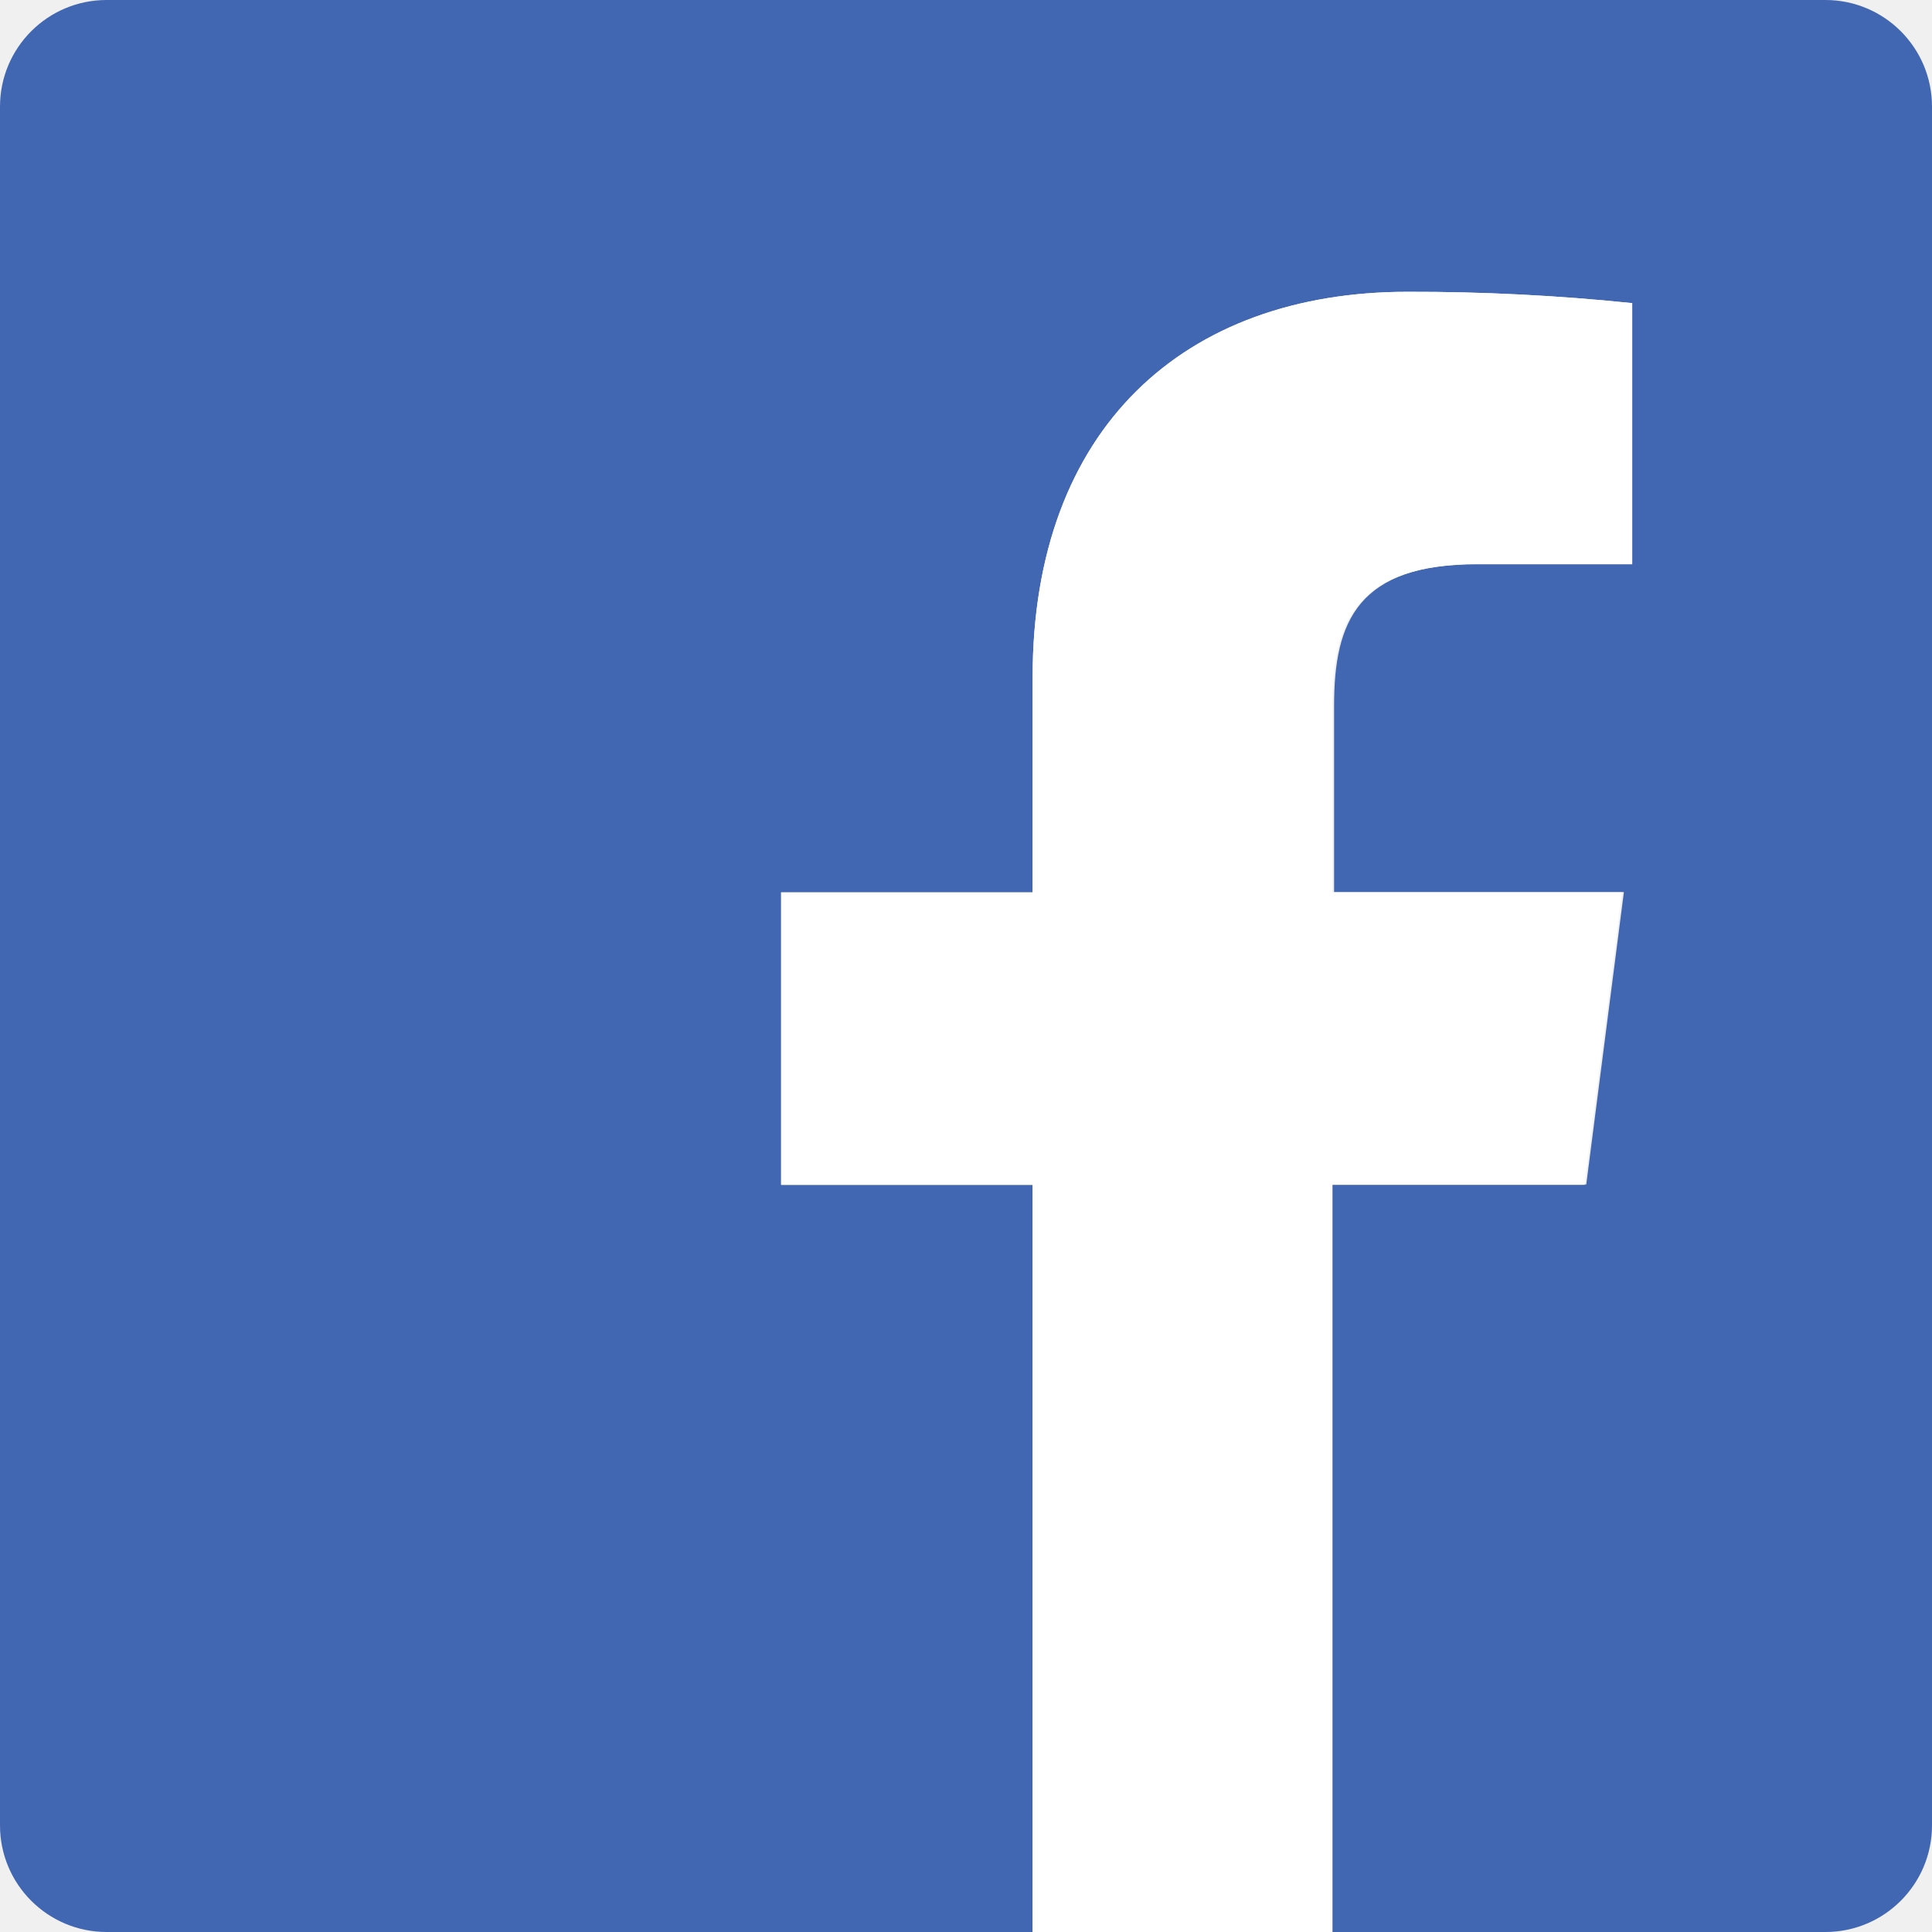
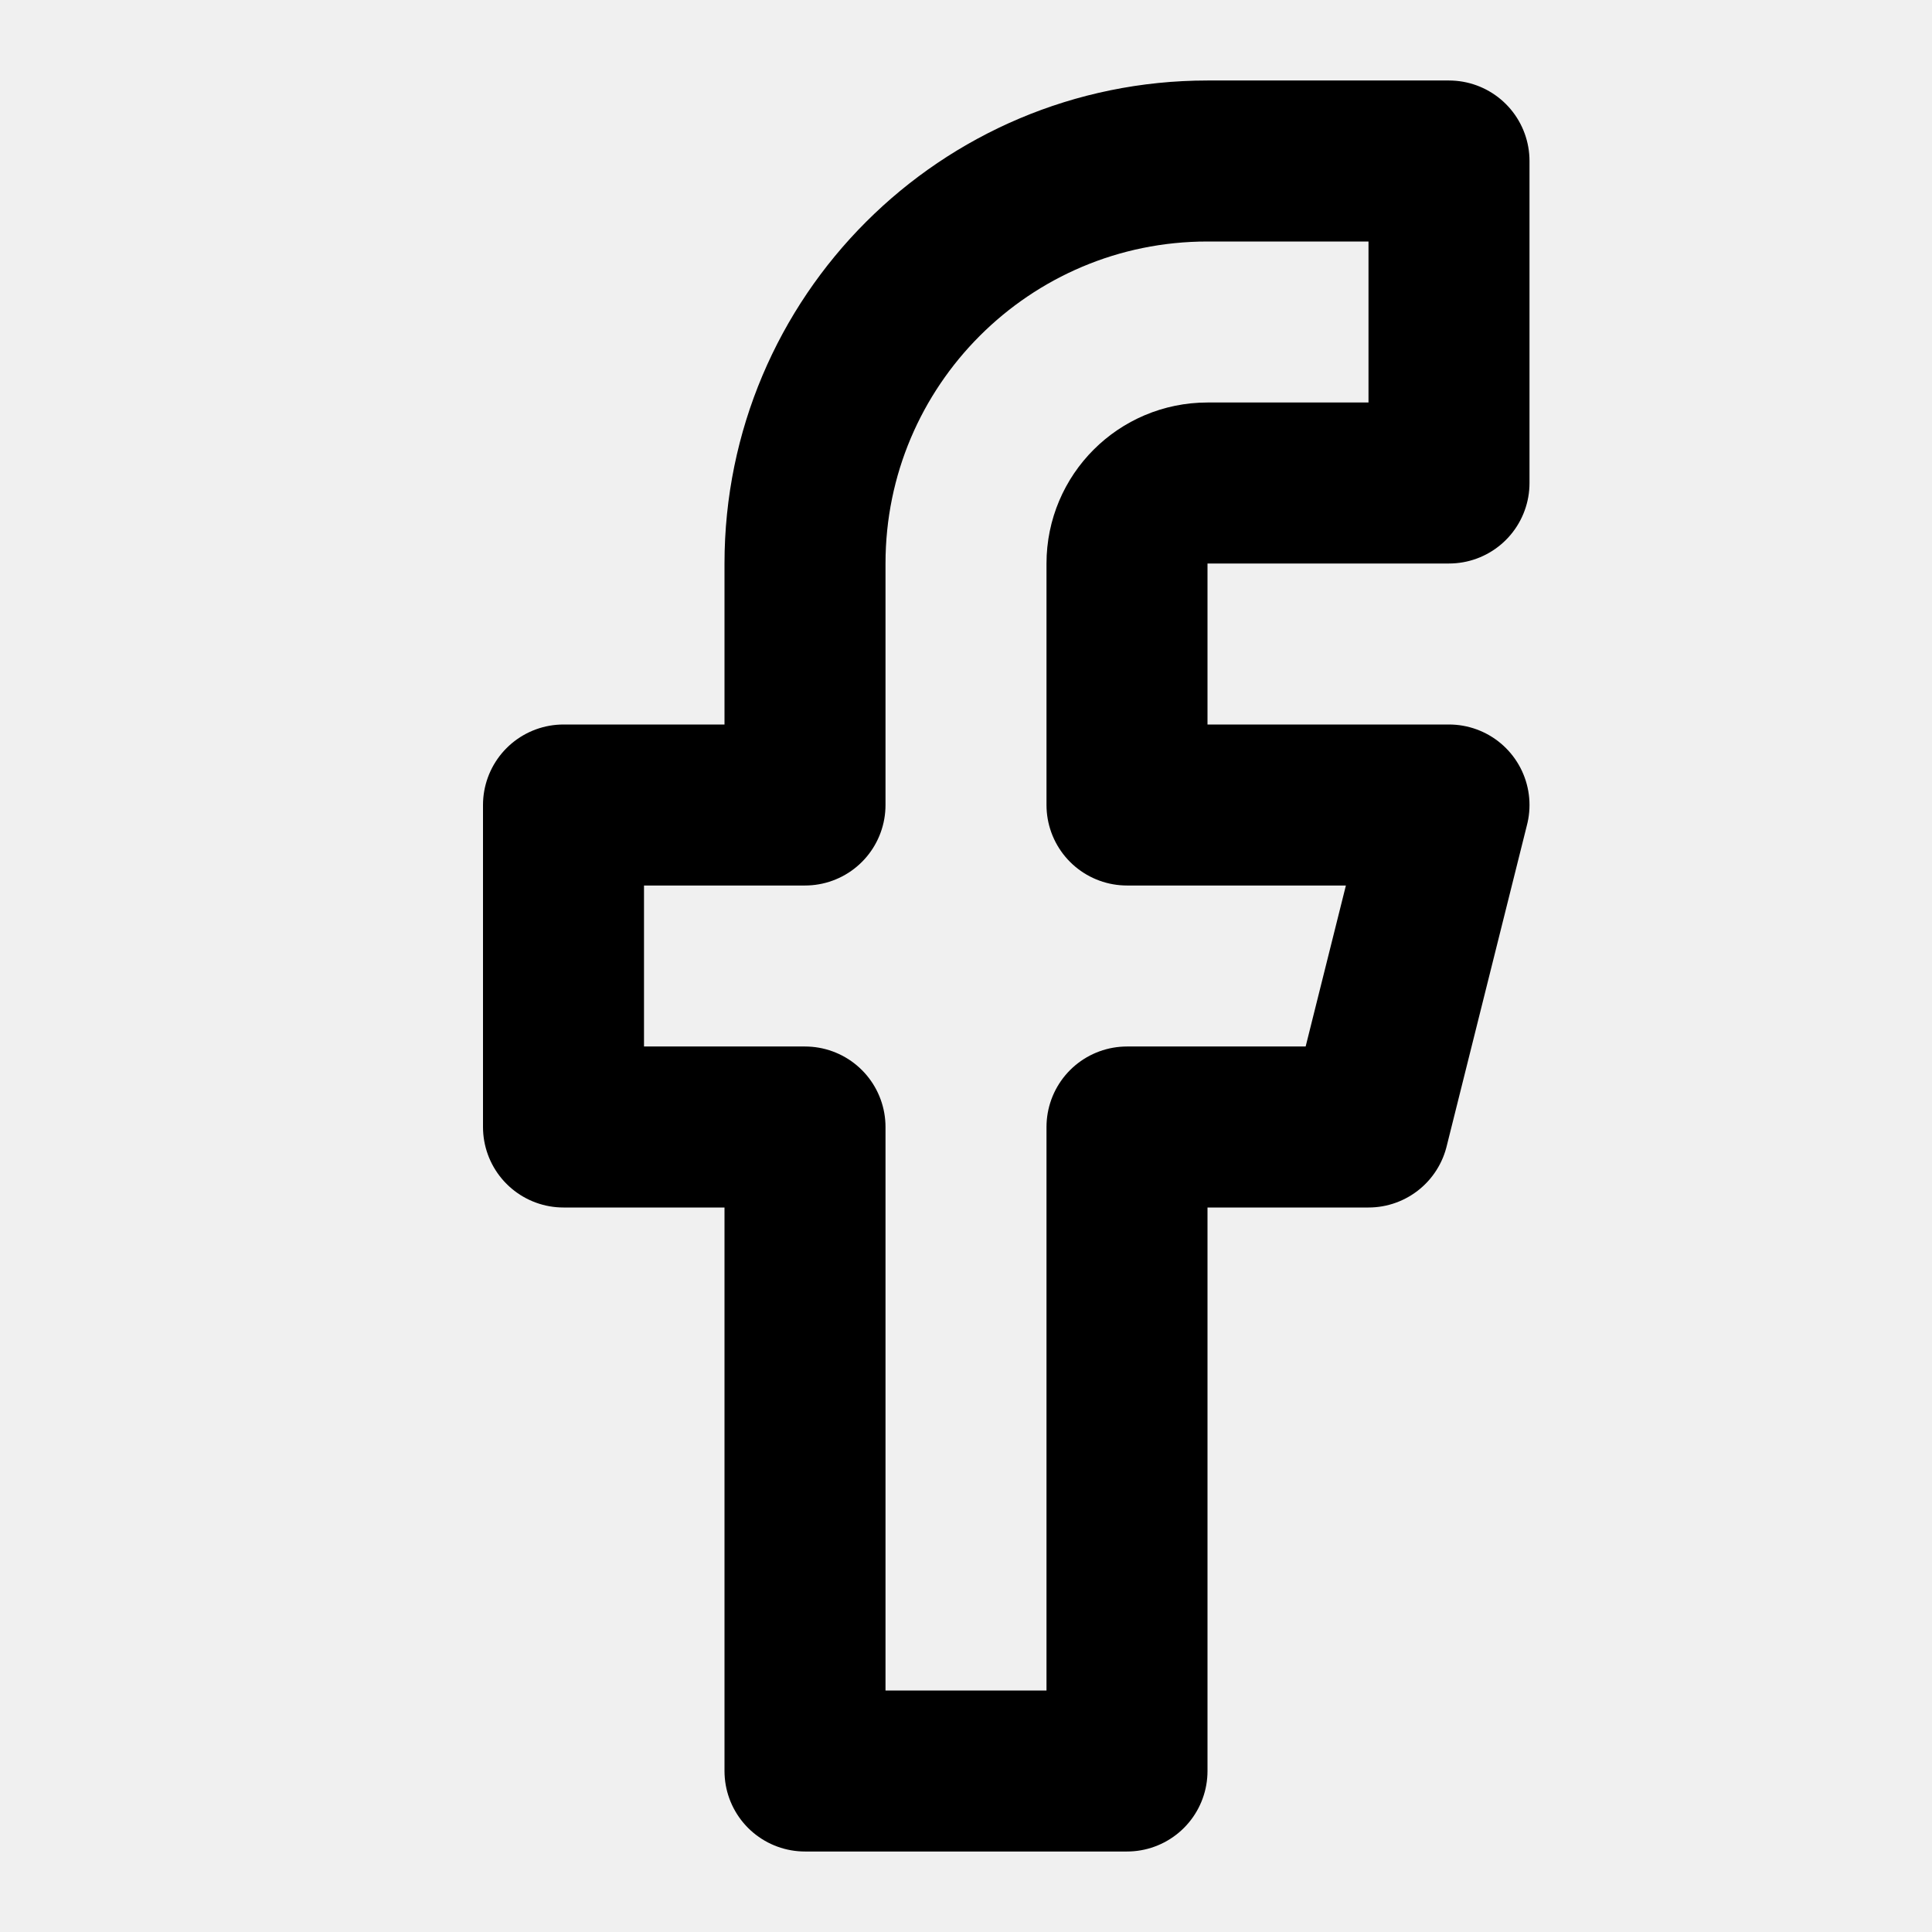
- <svg xmlns="http://www.w3.org/2000/svg" id="Layer_1" data-name="Layer 1" viewBox="0 0 58 58">
-   <defs>
-     <style>.cls-1{fill:#4267b2;}.cls-2{fill:#fff;}</style>
-   </defs>
-   <path class="cls-1" d="M54.8,0H3.2A3.2,3.2,0,0,0,0,3.2V54.8A3.2,3.2,0,0,0,3.2,58H31V35.57H23.45V26.79H31V20.33c0-7.49,4.58-11.57,11.26-11.57A64.2,64.2,0,0,1,49,9.1v7.83h-4.6c-3.64,0-4.35,1.72-4.35,4.26v5.59h8.7l-1.13,8.78H40V58H54.8A3.2,3.2,0,0,0,58,54.8V3.2A3.2,3.2,0,0,0,54.8,0Z" />
-   <path id="f" class="cls-2" d="M40,58V35.57h7.57l1.13-8.78H40V21.2c0-2.54.71-4.26,4.35-4.26H49V9.1a64.2,64.2,0,0,0-6.75-.34C35.56,8.76,31,12.84,31,20.33v6.46H23.45v8.78H31V58Z" />
+ <svg xmlns="http://www.w3.org/2000/svg" width="24" height="24" viewBox="0 0 24 24" fill="none" stroke="currentColor" stroke-width="2" stroke-linecap="round" stroke-linejoin="round" class="feather feather-facebook">
+   <path d="M18 2h-3a5 5 0 0 0-5 5v3H7v4h3v8h4v-8h3l1-4h-4V7a1 1 0 0 1 1-1h3z" />
</svg>
